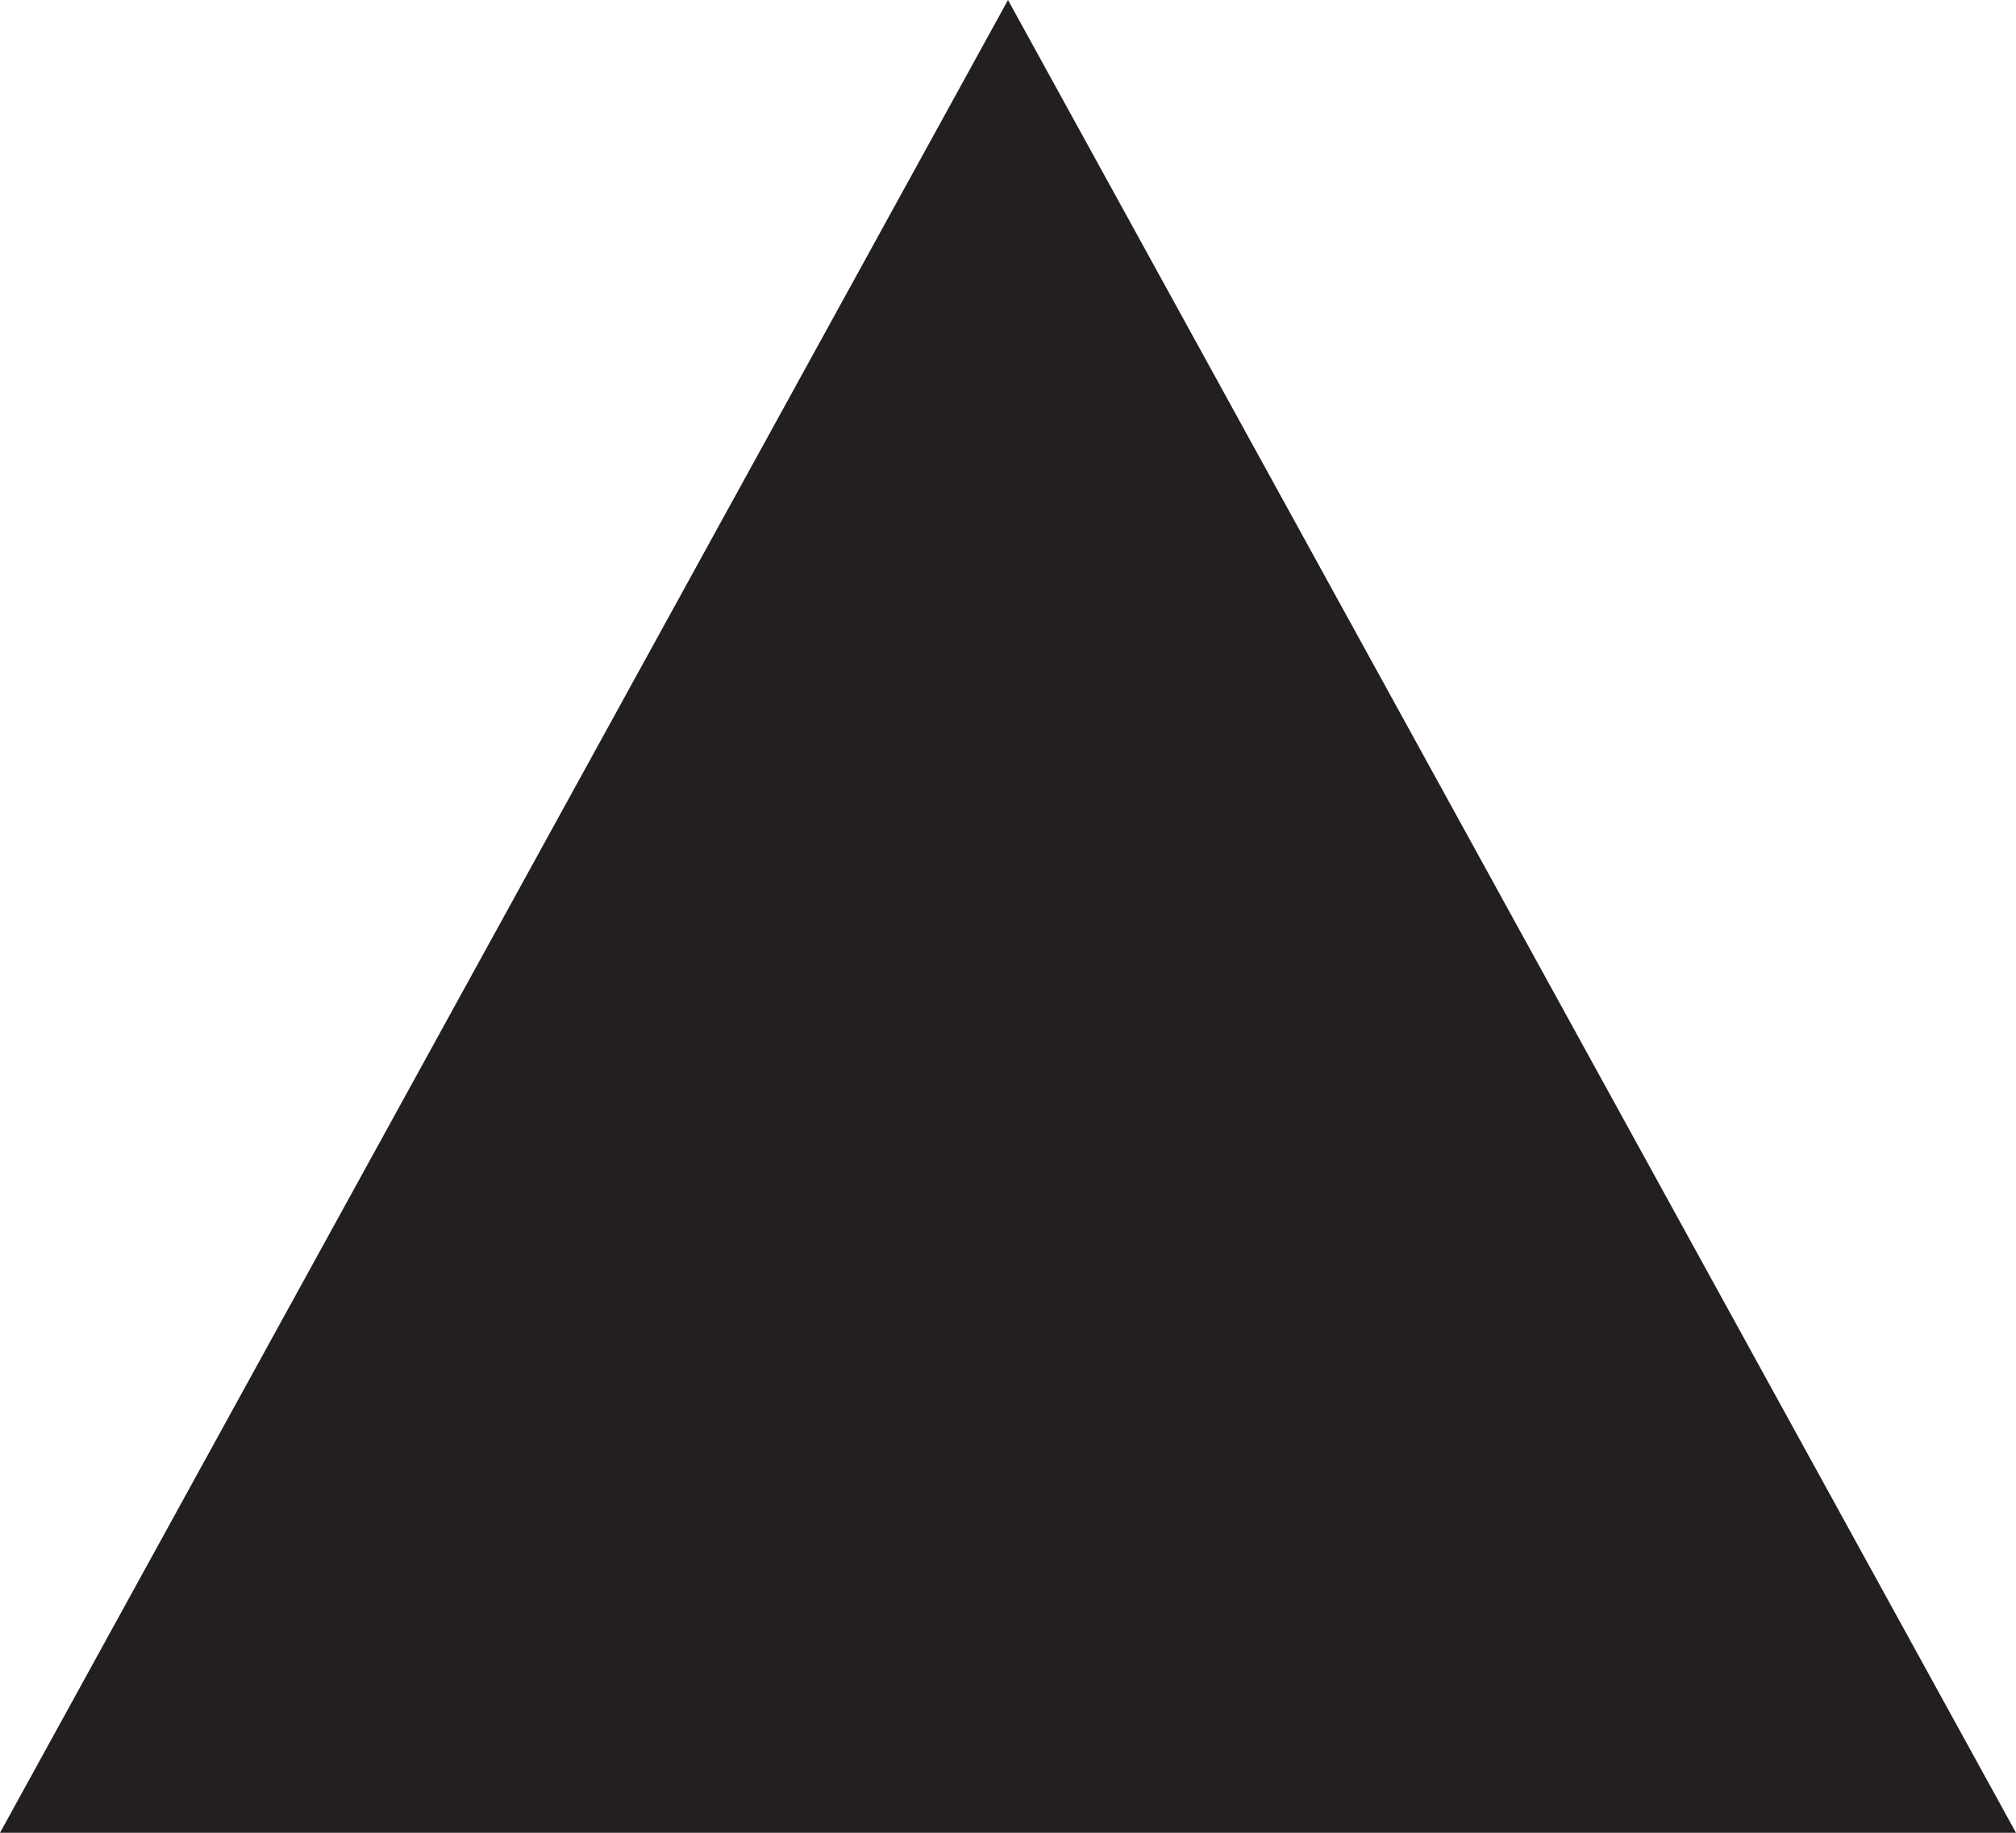
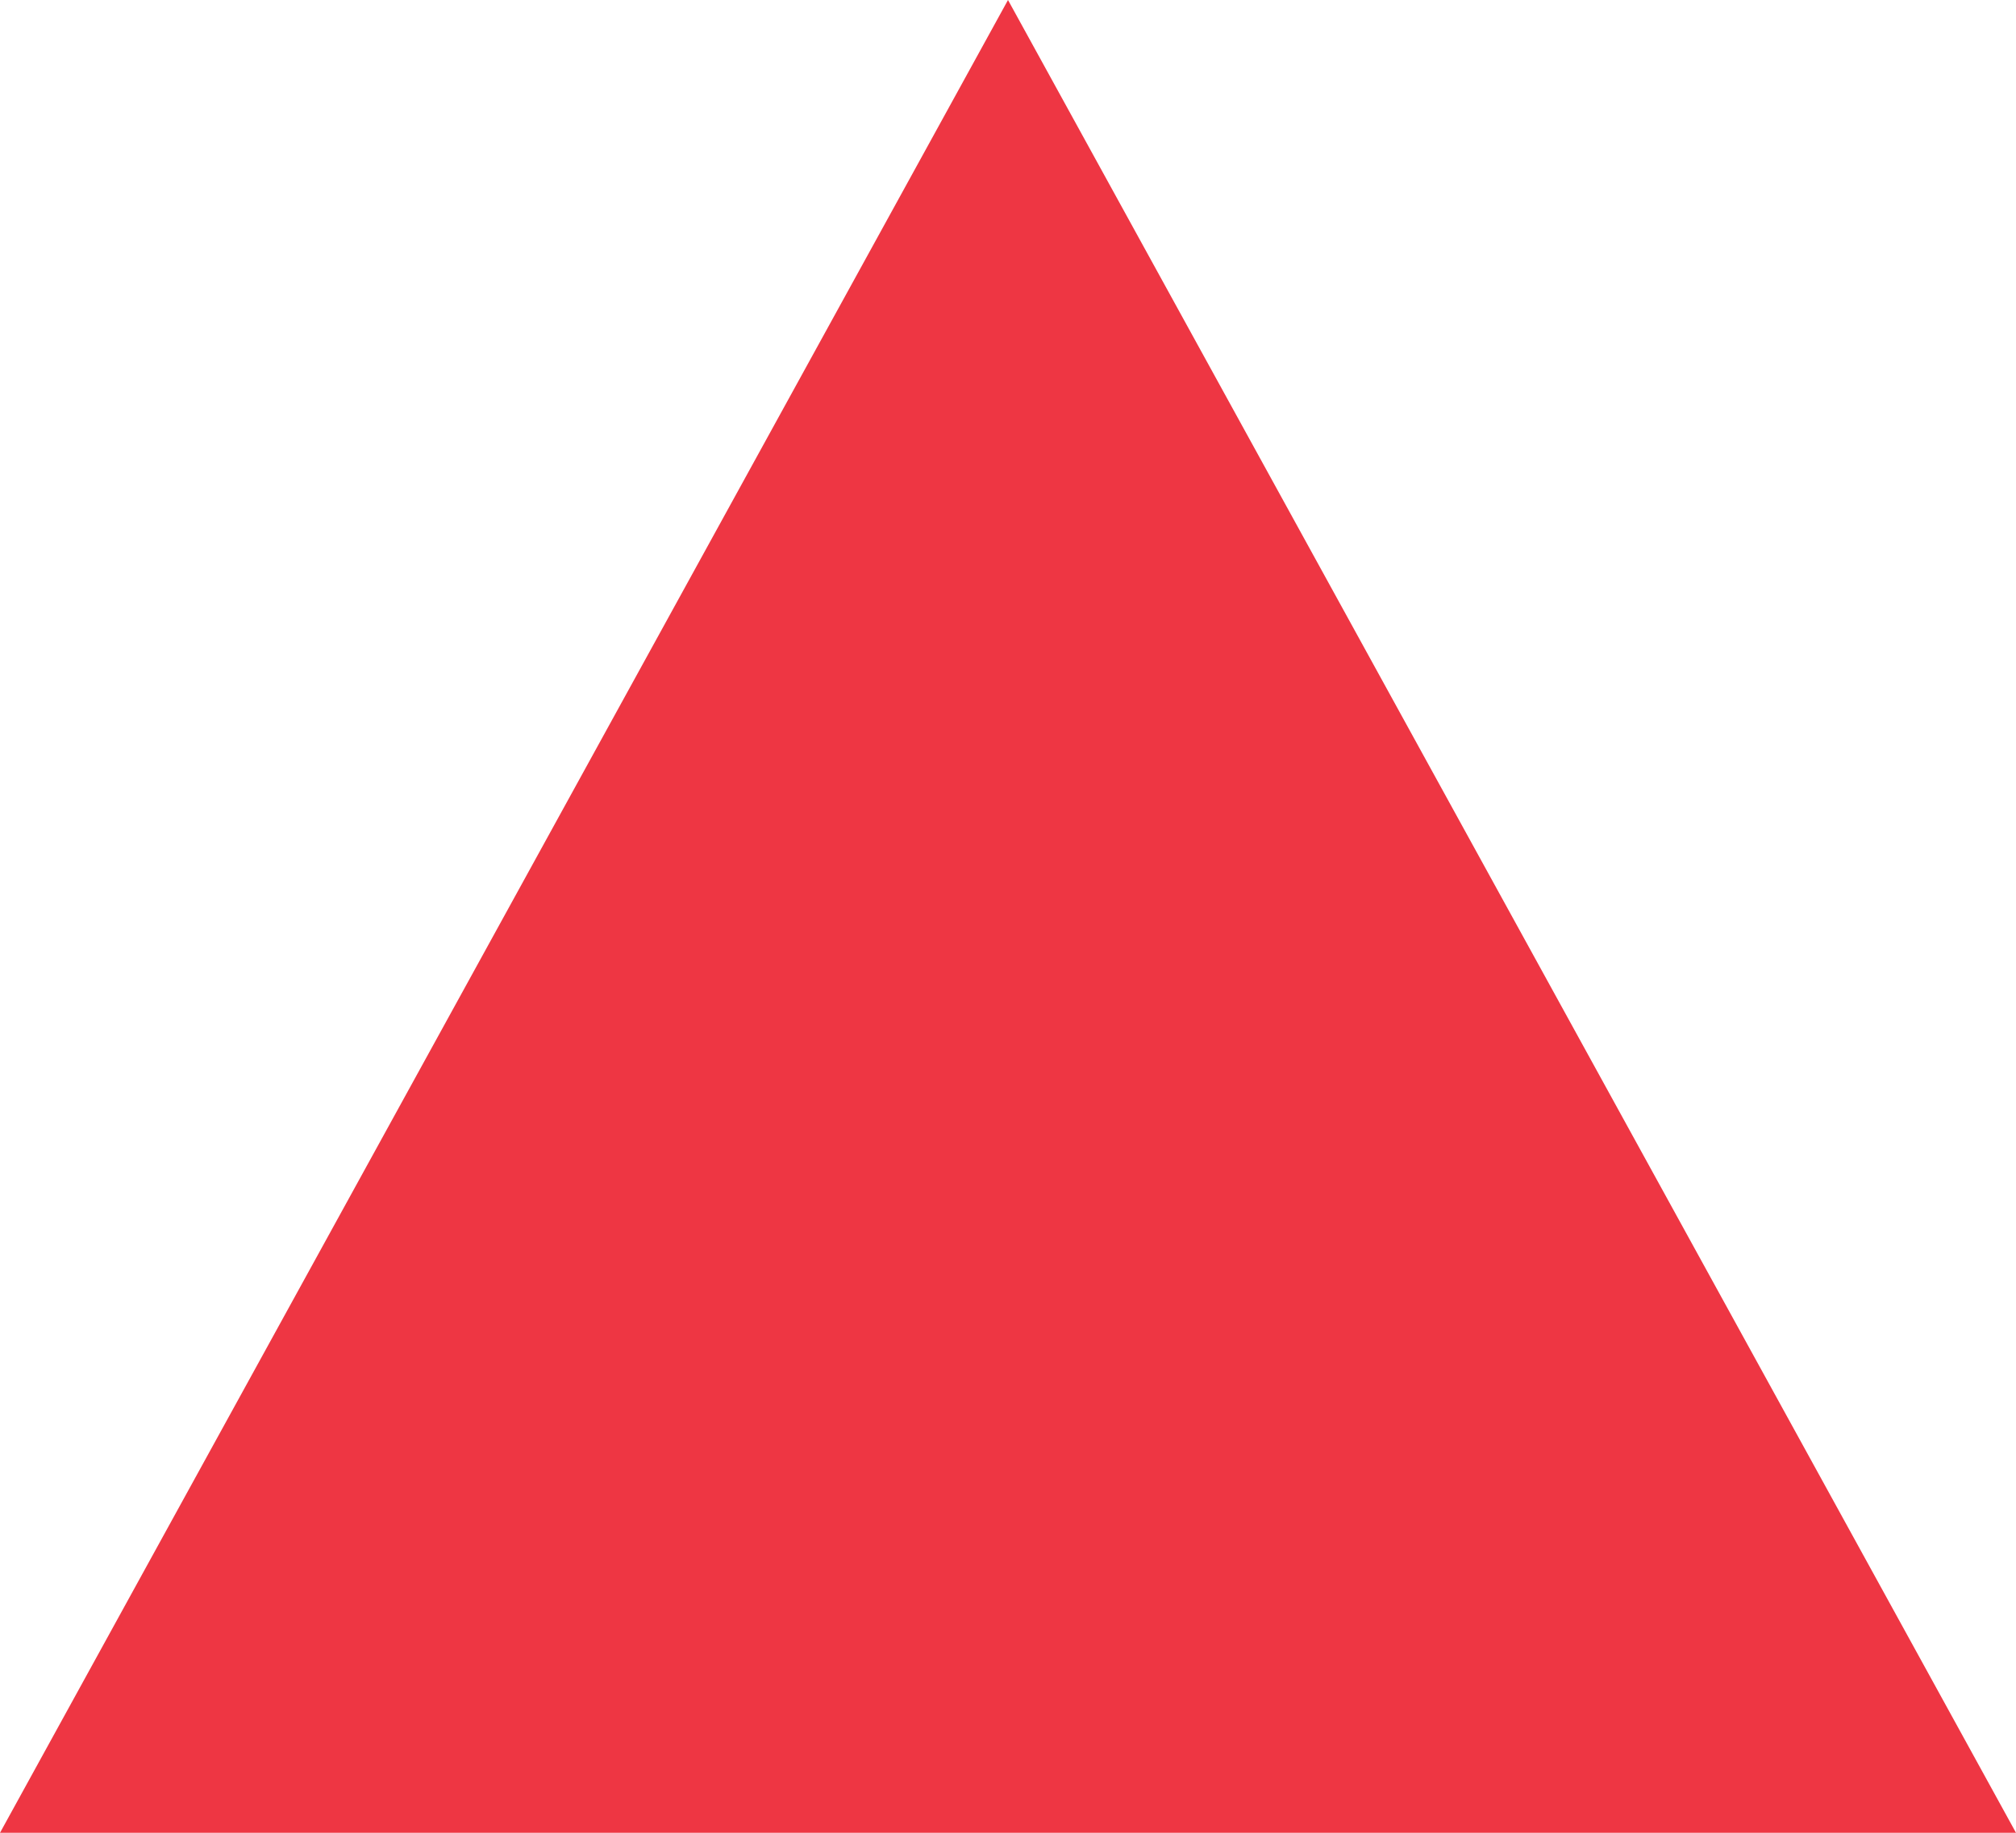
<svg xmlns="http://www.w3.org/2000/svg" version="1.1" id="Layer_1" x="0px" y="0px" width="11px" height="10px" viewBox="0 0 11 10" enable-background="new 0 0 11 10" xml:space="preserve">
-   <polygon fill="#231F20" points="5.5,0 0,10 11,10 " />
+   <polygon fill="#ee3643" points="5.5,0 0,10 11,10 " />
</svg>
